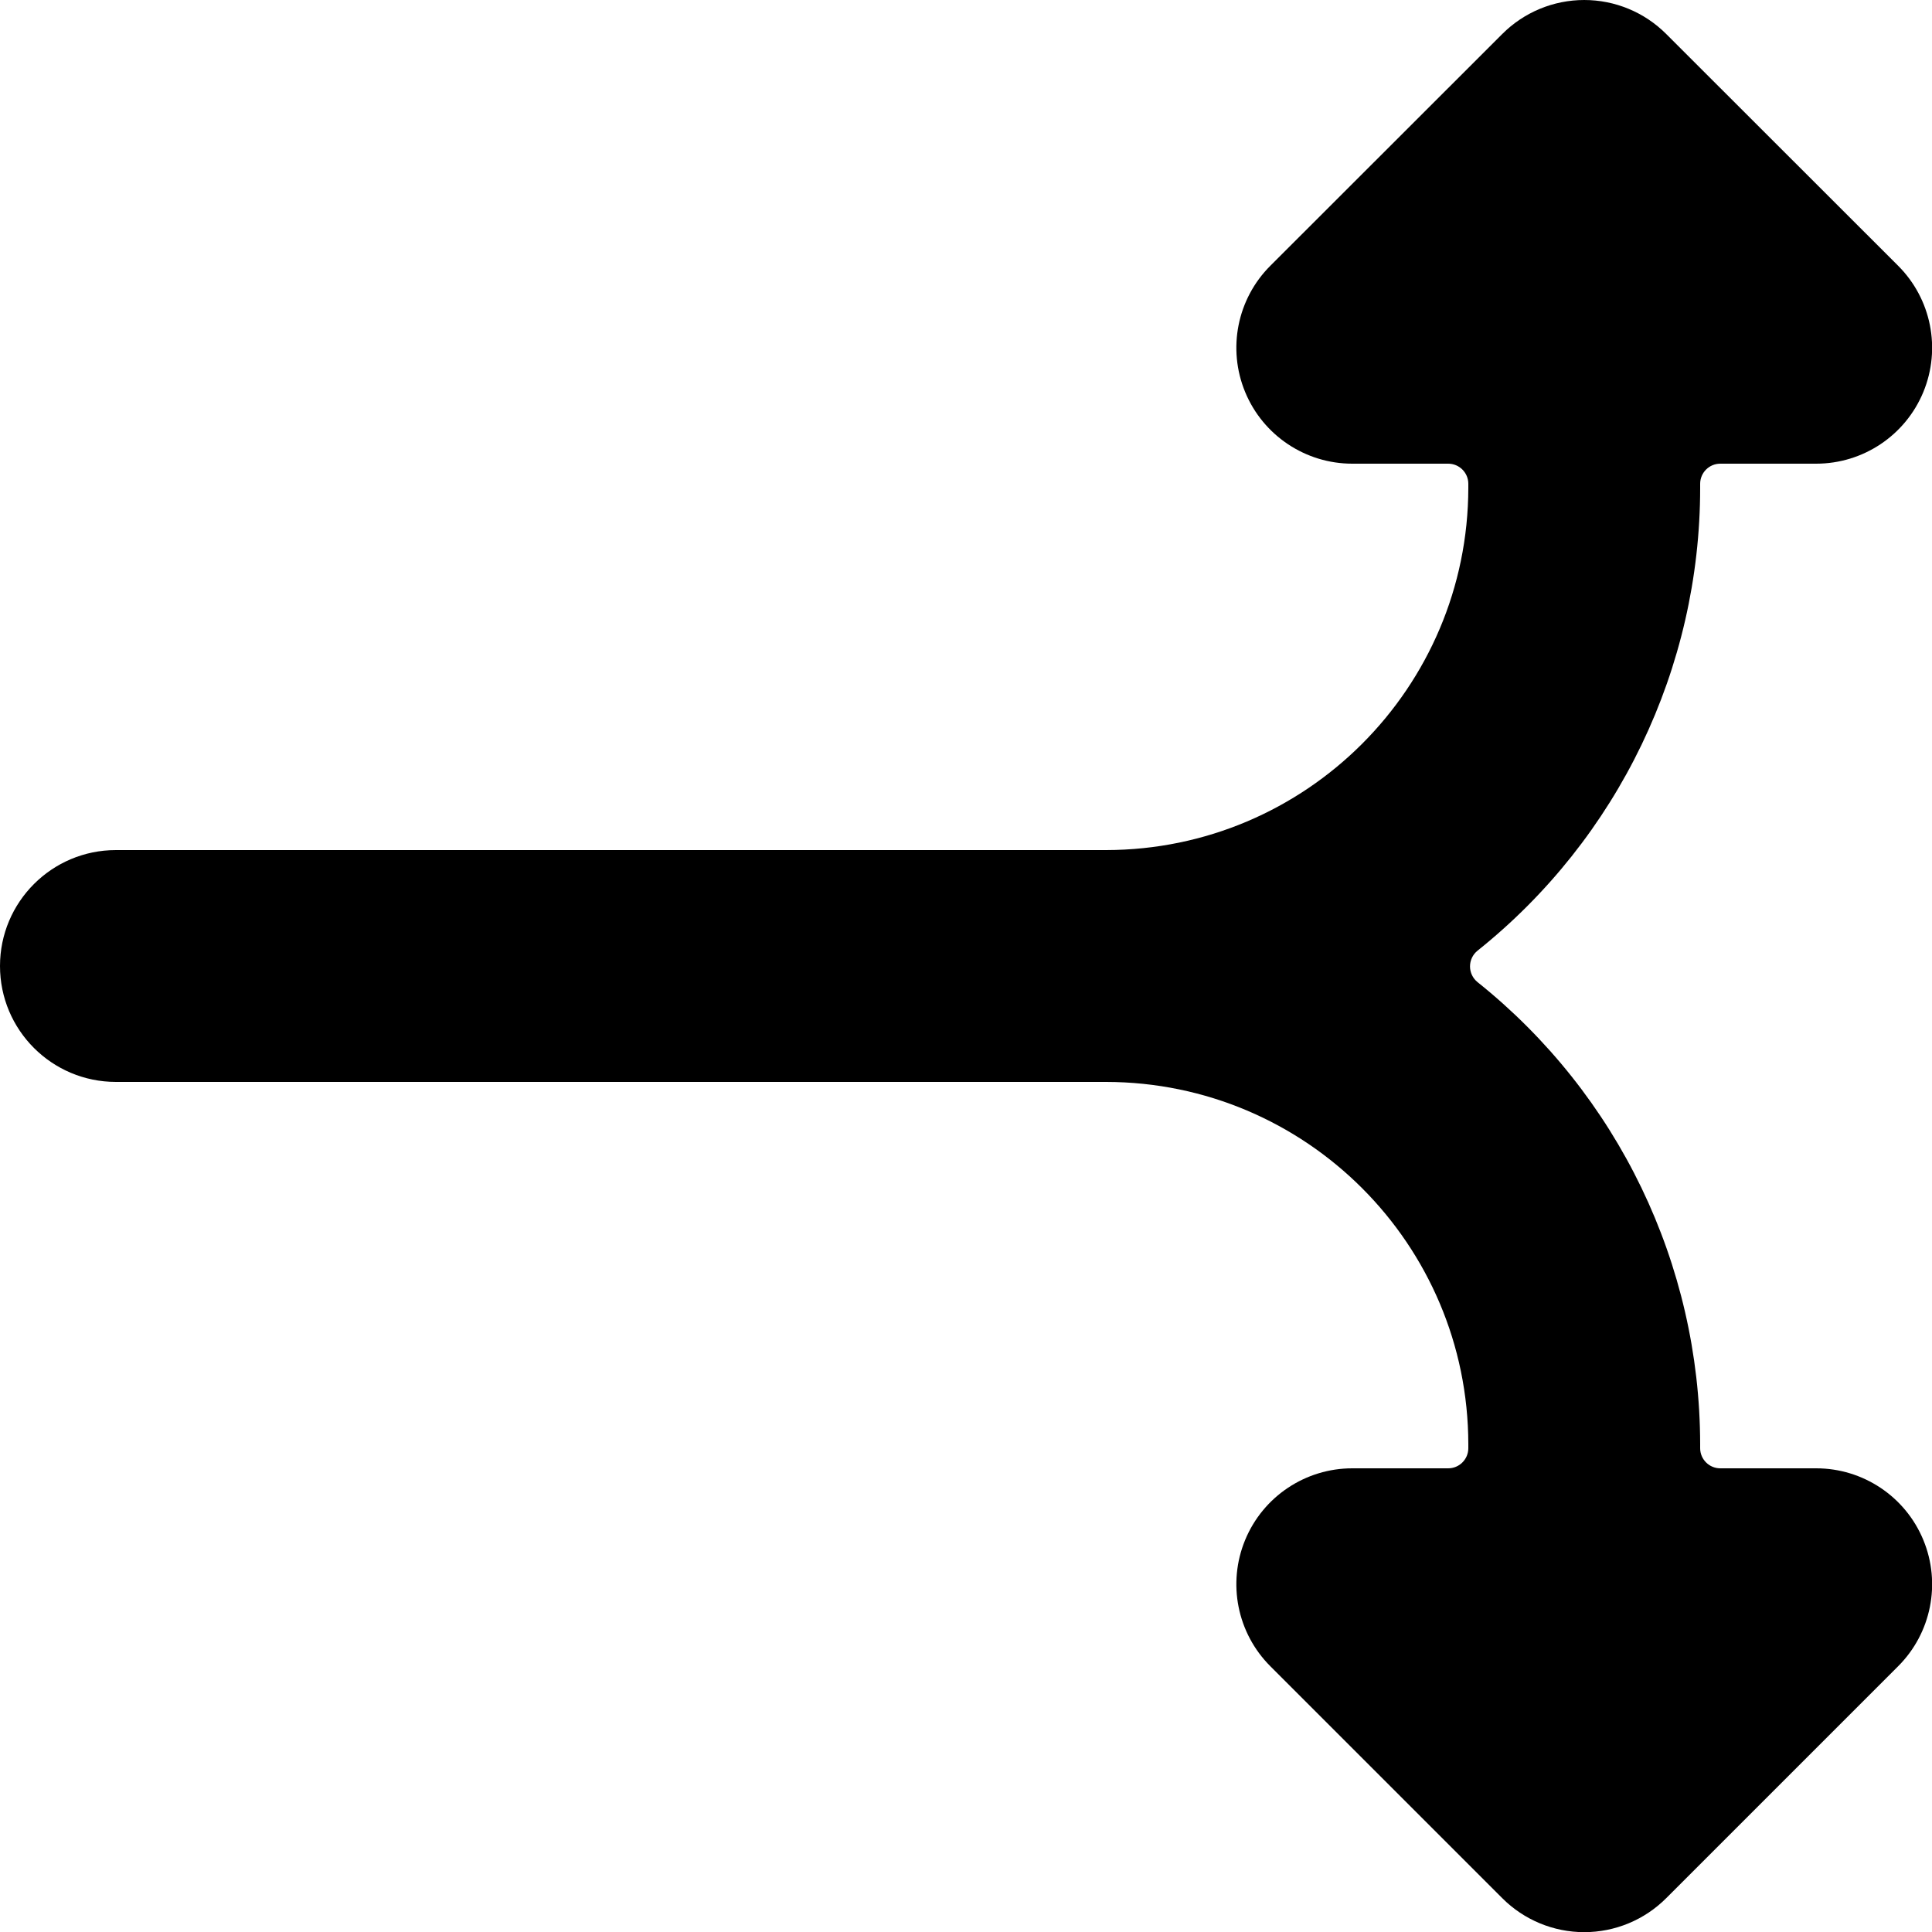
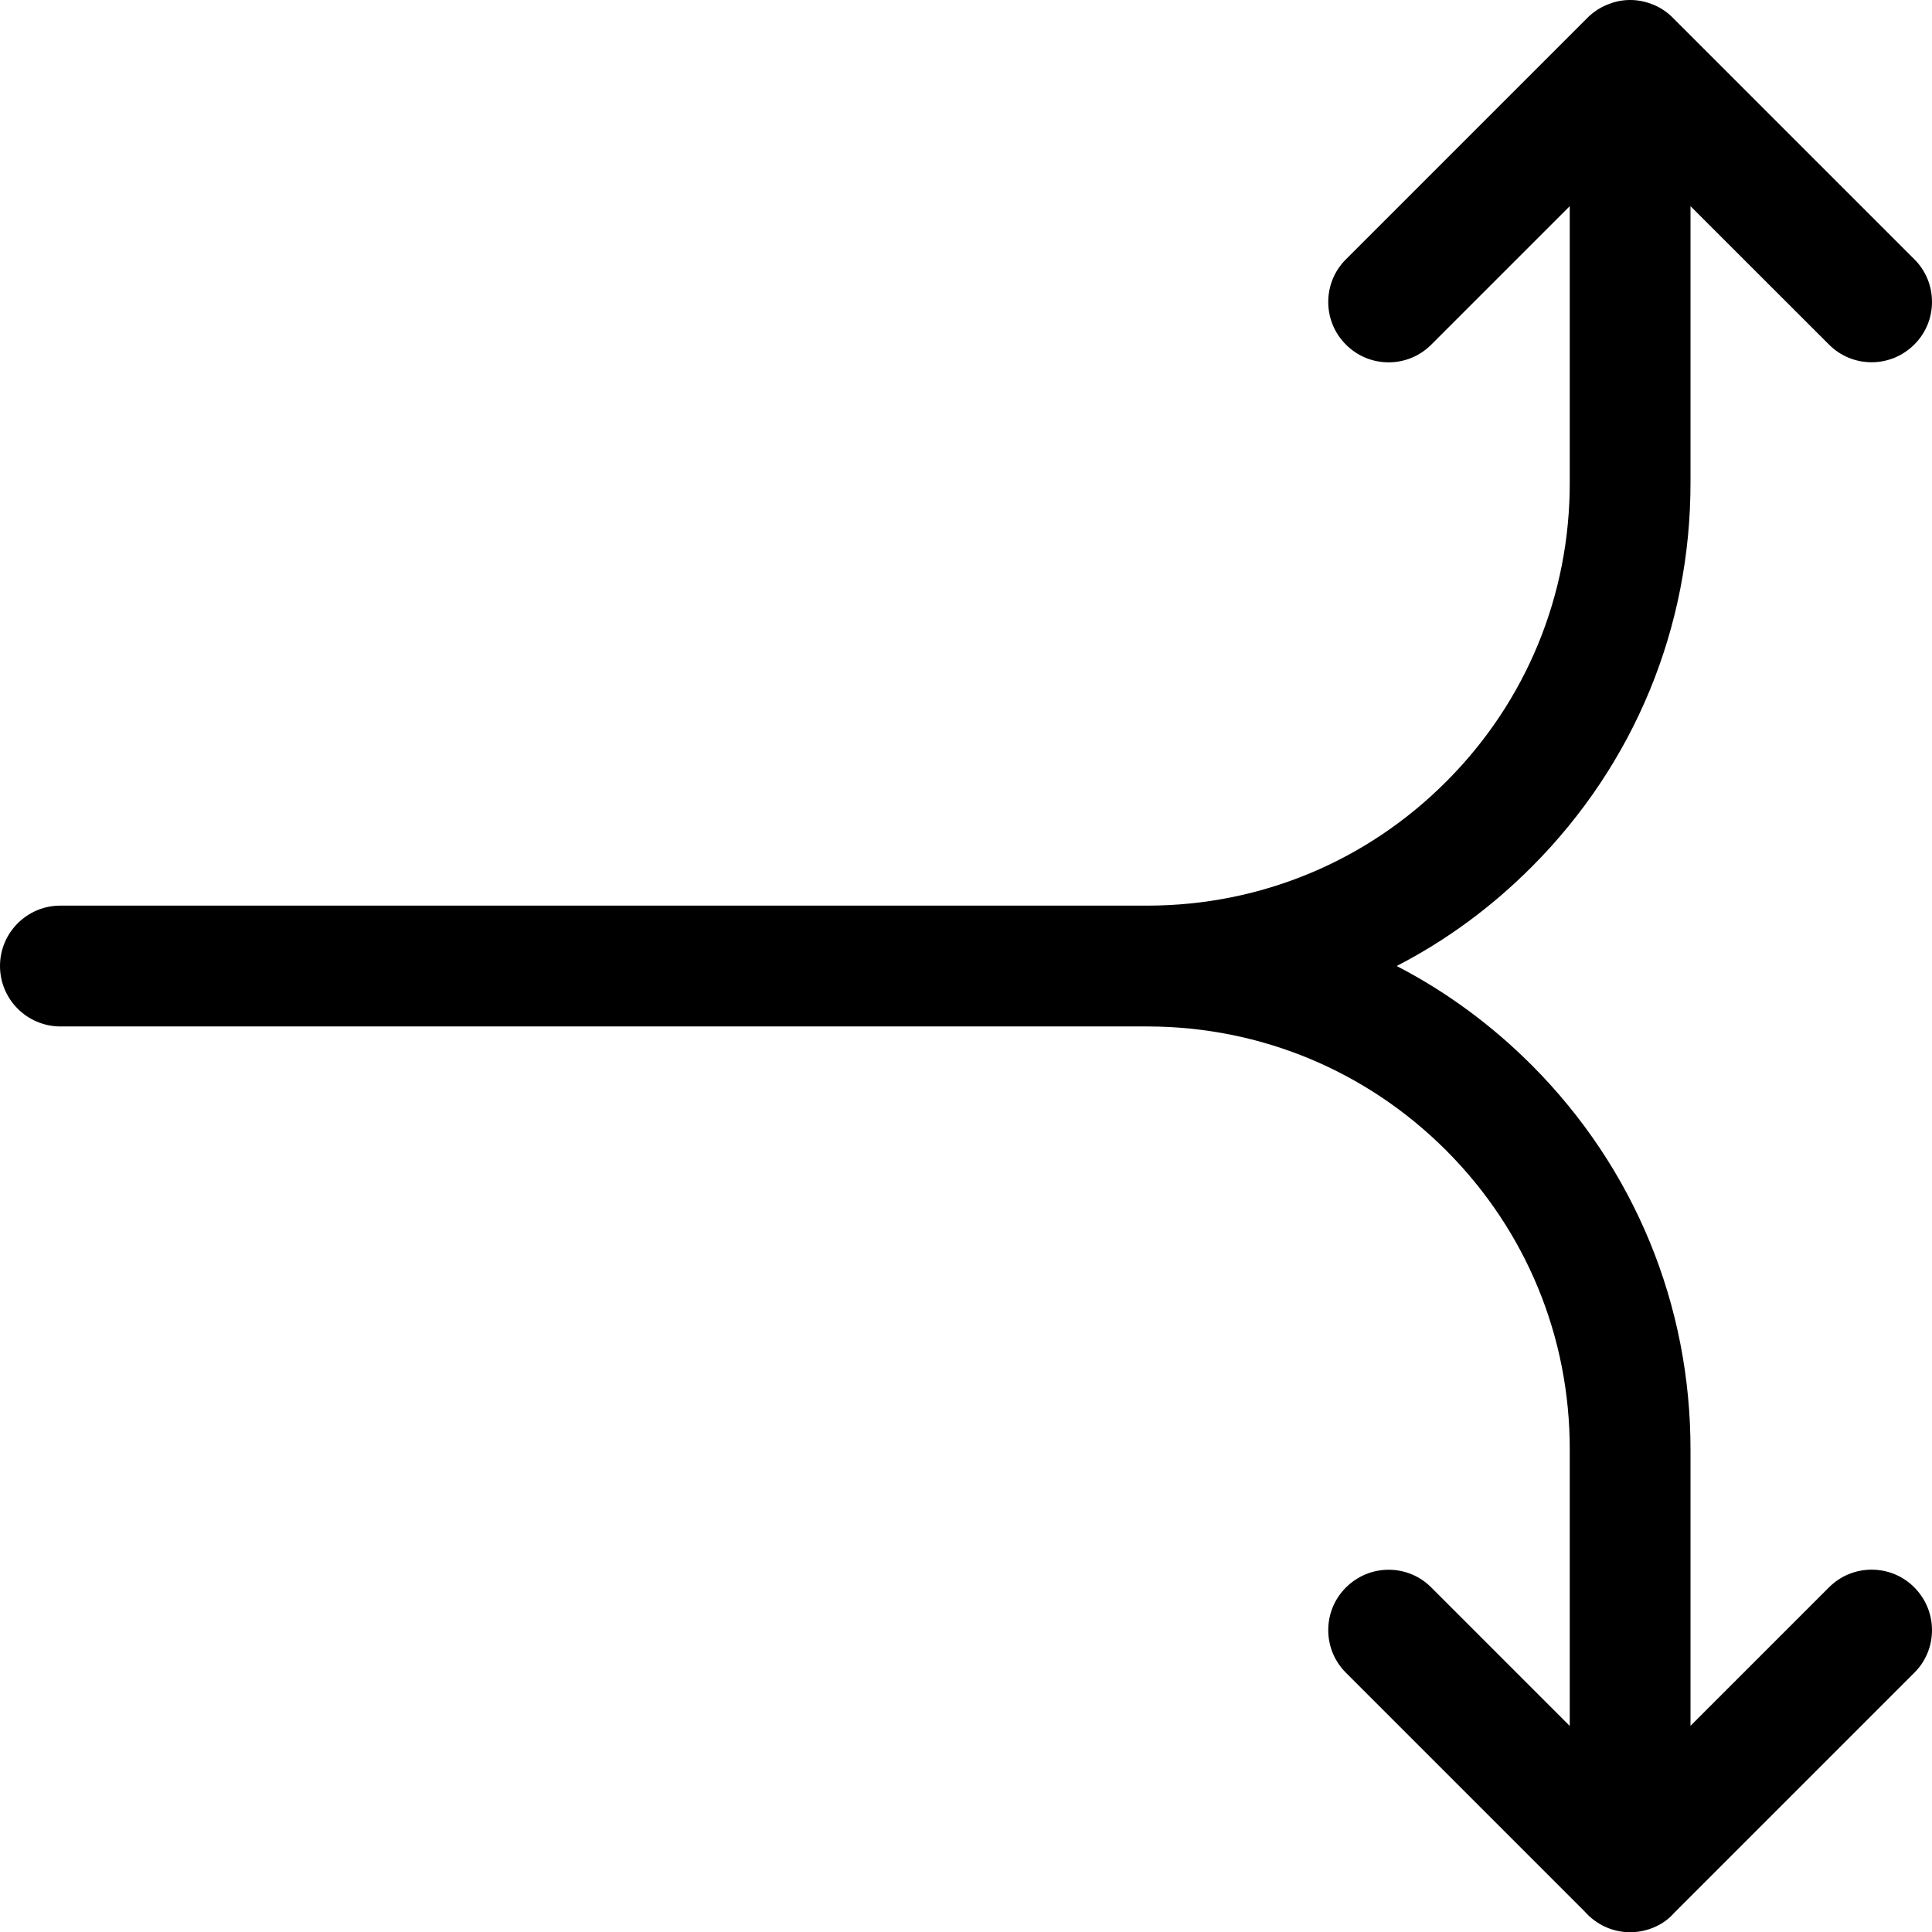
- <svg xmlns="http://www.w3.org/2000/svg" viewBox="0 0 24 24">
-   <path d="M18.24,6.06a4.506,4.506,0,0,1-4.5,4.5H1.44a1.44,1.44,0,0,0,0,2.88h12.3a4.506,4.506,0,0,1,4.5,4.5v.05a.25.25,0,0,1-.25.25H16.8A1.44,1.44,0,0,0,15.782,20.7l2.878,2.878a1.439,1.439,0,0,0,2.04,0L23.578,20.7A1.44,1.44,0,0,0,22.56,18.24H21.37a.25.25,0,0,1-.25-.25v-.05A7.359,7.359,0,0,0,18.354,12.2a.251.251,0,0,1,0-.39A7.359,7.359,0,0,0,21.12,6.06V6.01a.25.25,0,0,1,.25-.25h1.19A1.44,1.44,0,0,0,23.578,3.3L20.7.424a1.439,1.439,0,0,0-2.04,0L15.782,3.3A1.44,1.44,0,0,0,16.8,5.76h1.19a.25.25,0,0,1,.25.25Z" />
+ <svg xmlns="http://www.w3.org/2000/svg" version="1.1" id="Regular" x="0px" y="0px" viewBox="0 0 24 24" style="enable-background:new 0 0 24 24;" xml:space="preserve">
+   <g>
+     <path d="M20.25,24.003c-0.214,0-0.419-0.093-0.562-0.255L16.72,20.78c-0.142-0.142-0.22-0.33-0.22-0.53s0.078-0.389,0.22-0.53   s0.33-0.22,0.53-0.22s0.389,0.078,0.53,0.22l1.72,1.72c0,0,0-3.429,0-3.429c0.003-1.402-0.541-2.722-1.53-3.715   c-0.989-0.992-2.305-1.541-3.706-1.545H0.75C0.336,12.75,0,12.414,0,12c0-0.414,0.336-0.75,0.75-0.75h13.512   c1.401-0.003,2.718-0.551,3.708-1.545c0.99-0.993,1.533-2.313,1.53-3.715c0,0,0-3.429,0-3.429l-1.72,1.72   c-0.142,0.142-0.33,0.22-0.53,0.22s-0.389-0.078-0.53-0.22c-0.142-0.141-0.22-0.33-0.22-0.53s0.078-0.389,0.22-0.53l3-3   c0.07-0.07,0.153-0.125,0.245-0.163c0.007-0.003,0.016-0.006,0.024-0.009C20.07,0.017,20.159,0,20.25,0   c0.089,0,0.176,0.016,0.261,0.048c0.011,0.004,0.022,0.008,0.032,0.012c0.085,0.035,0.167,0.09,0.237,0.16l3,3   C23.922,3.361,24,3.55,24,3.75s-0.078,0.389-0.22,0.53S23.45,4.5,23.25,4.5s-0.389-0.078-0.53-0.22L21,2.561c0,0,0,3.419,0,3.426   c0.004,1.803-0.695,3.5-1.968,4.777c-0.502,0.504-1.065,0.918-1.682,1.236c0.617,0.319,1.18,0.733,1.682,1.236   c1.272,1.277,1.971,2.974,1.968,4.777c0,0.007,0,3.426,0,3.426l1.72-1.72c0.142-0.142,0.33-0.22,0.53-0.22s0.389,0.078,0.53,0.22   S24,20.05,24,20.25s-0.078,0.389-0.22,0.53l-2.985,2.985C20.669,23.91,20.464,24.003,20.25,24.003z" />
+   </g>
</svg>
